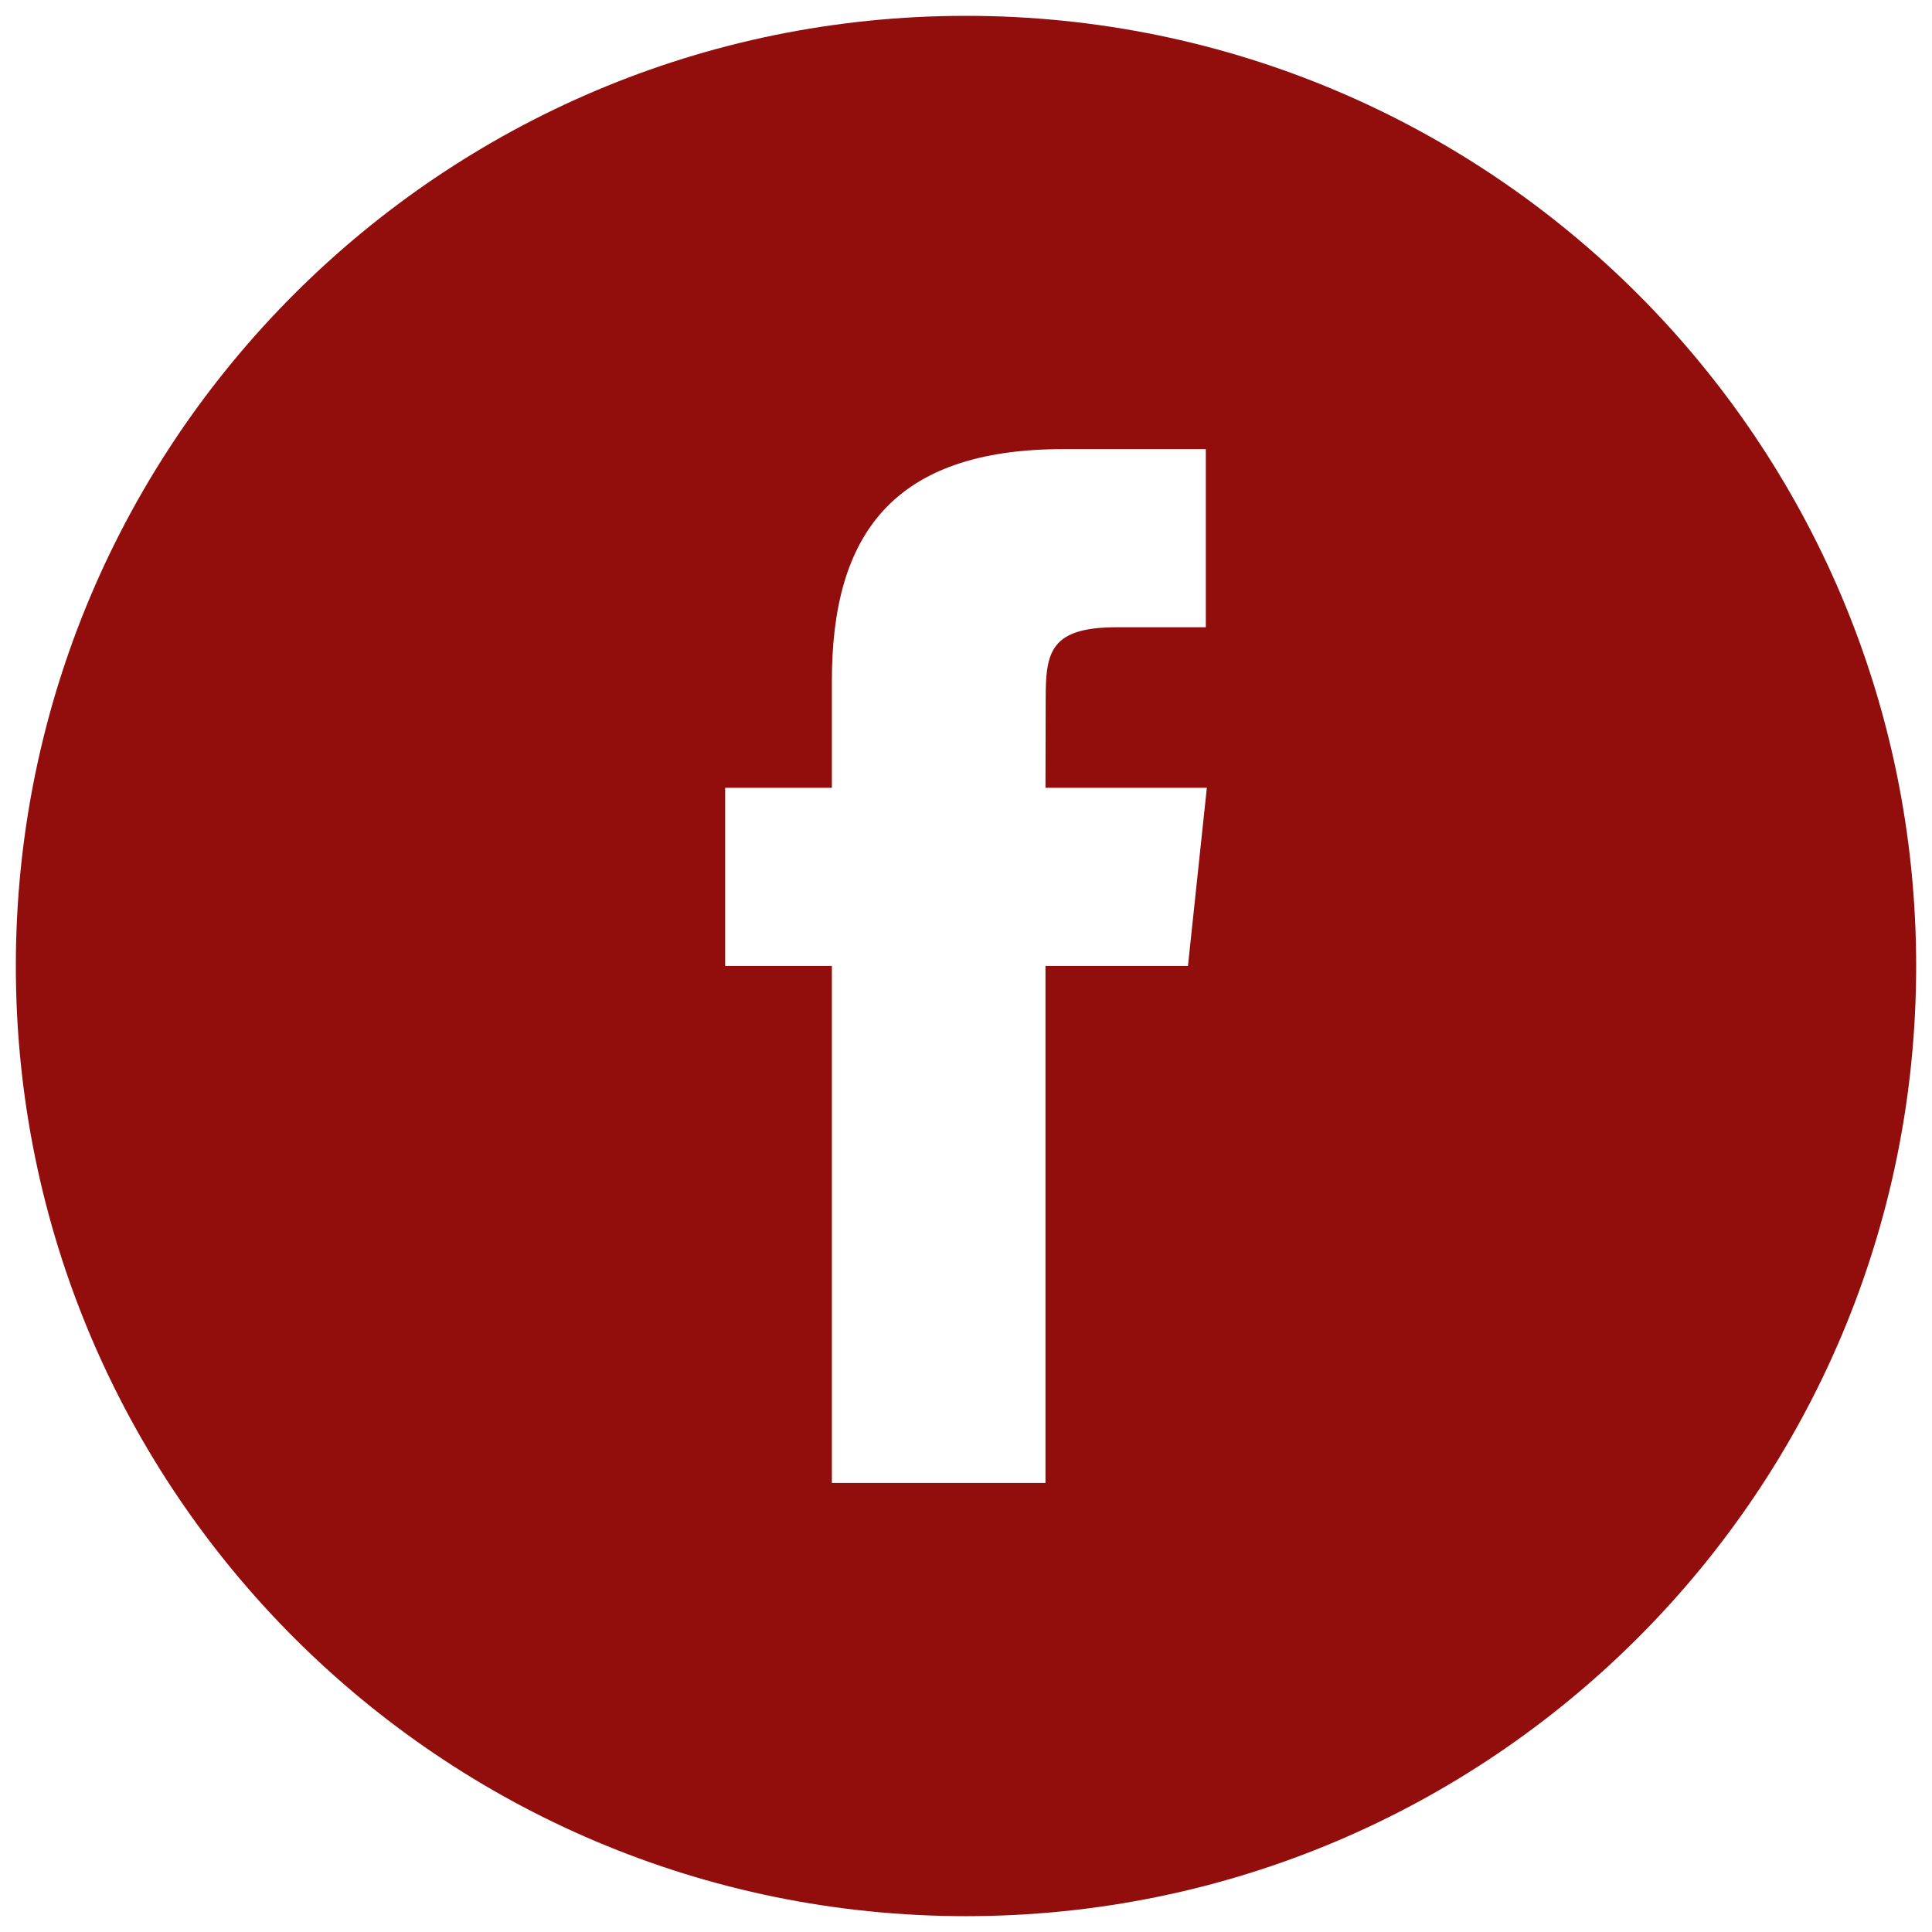
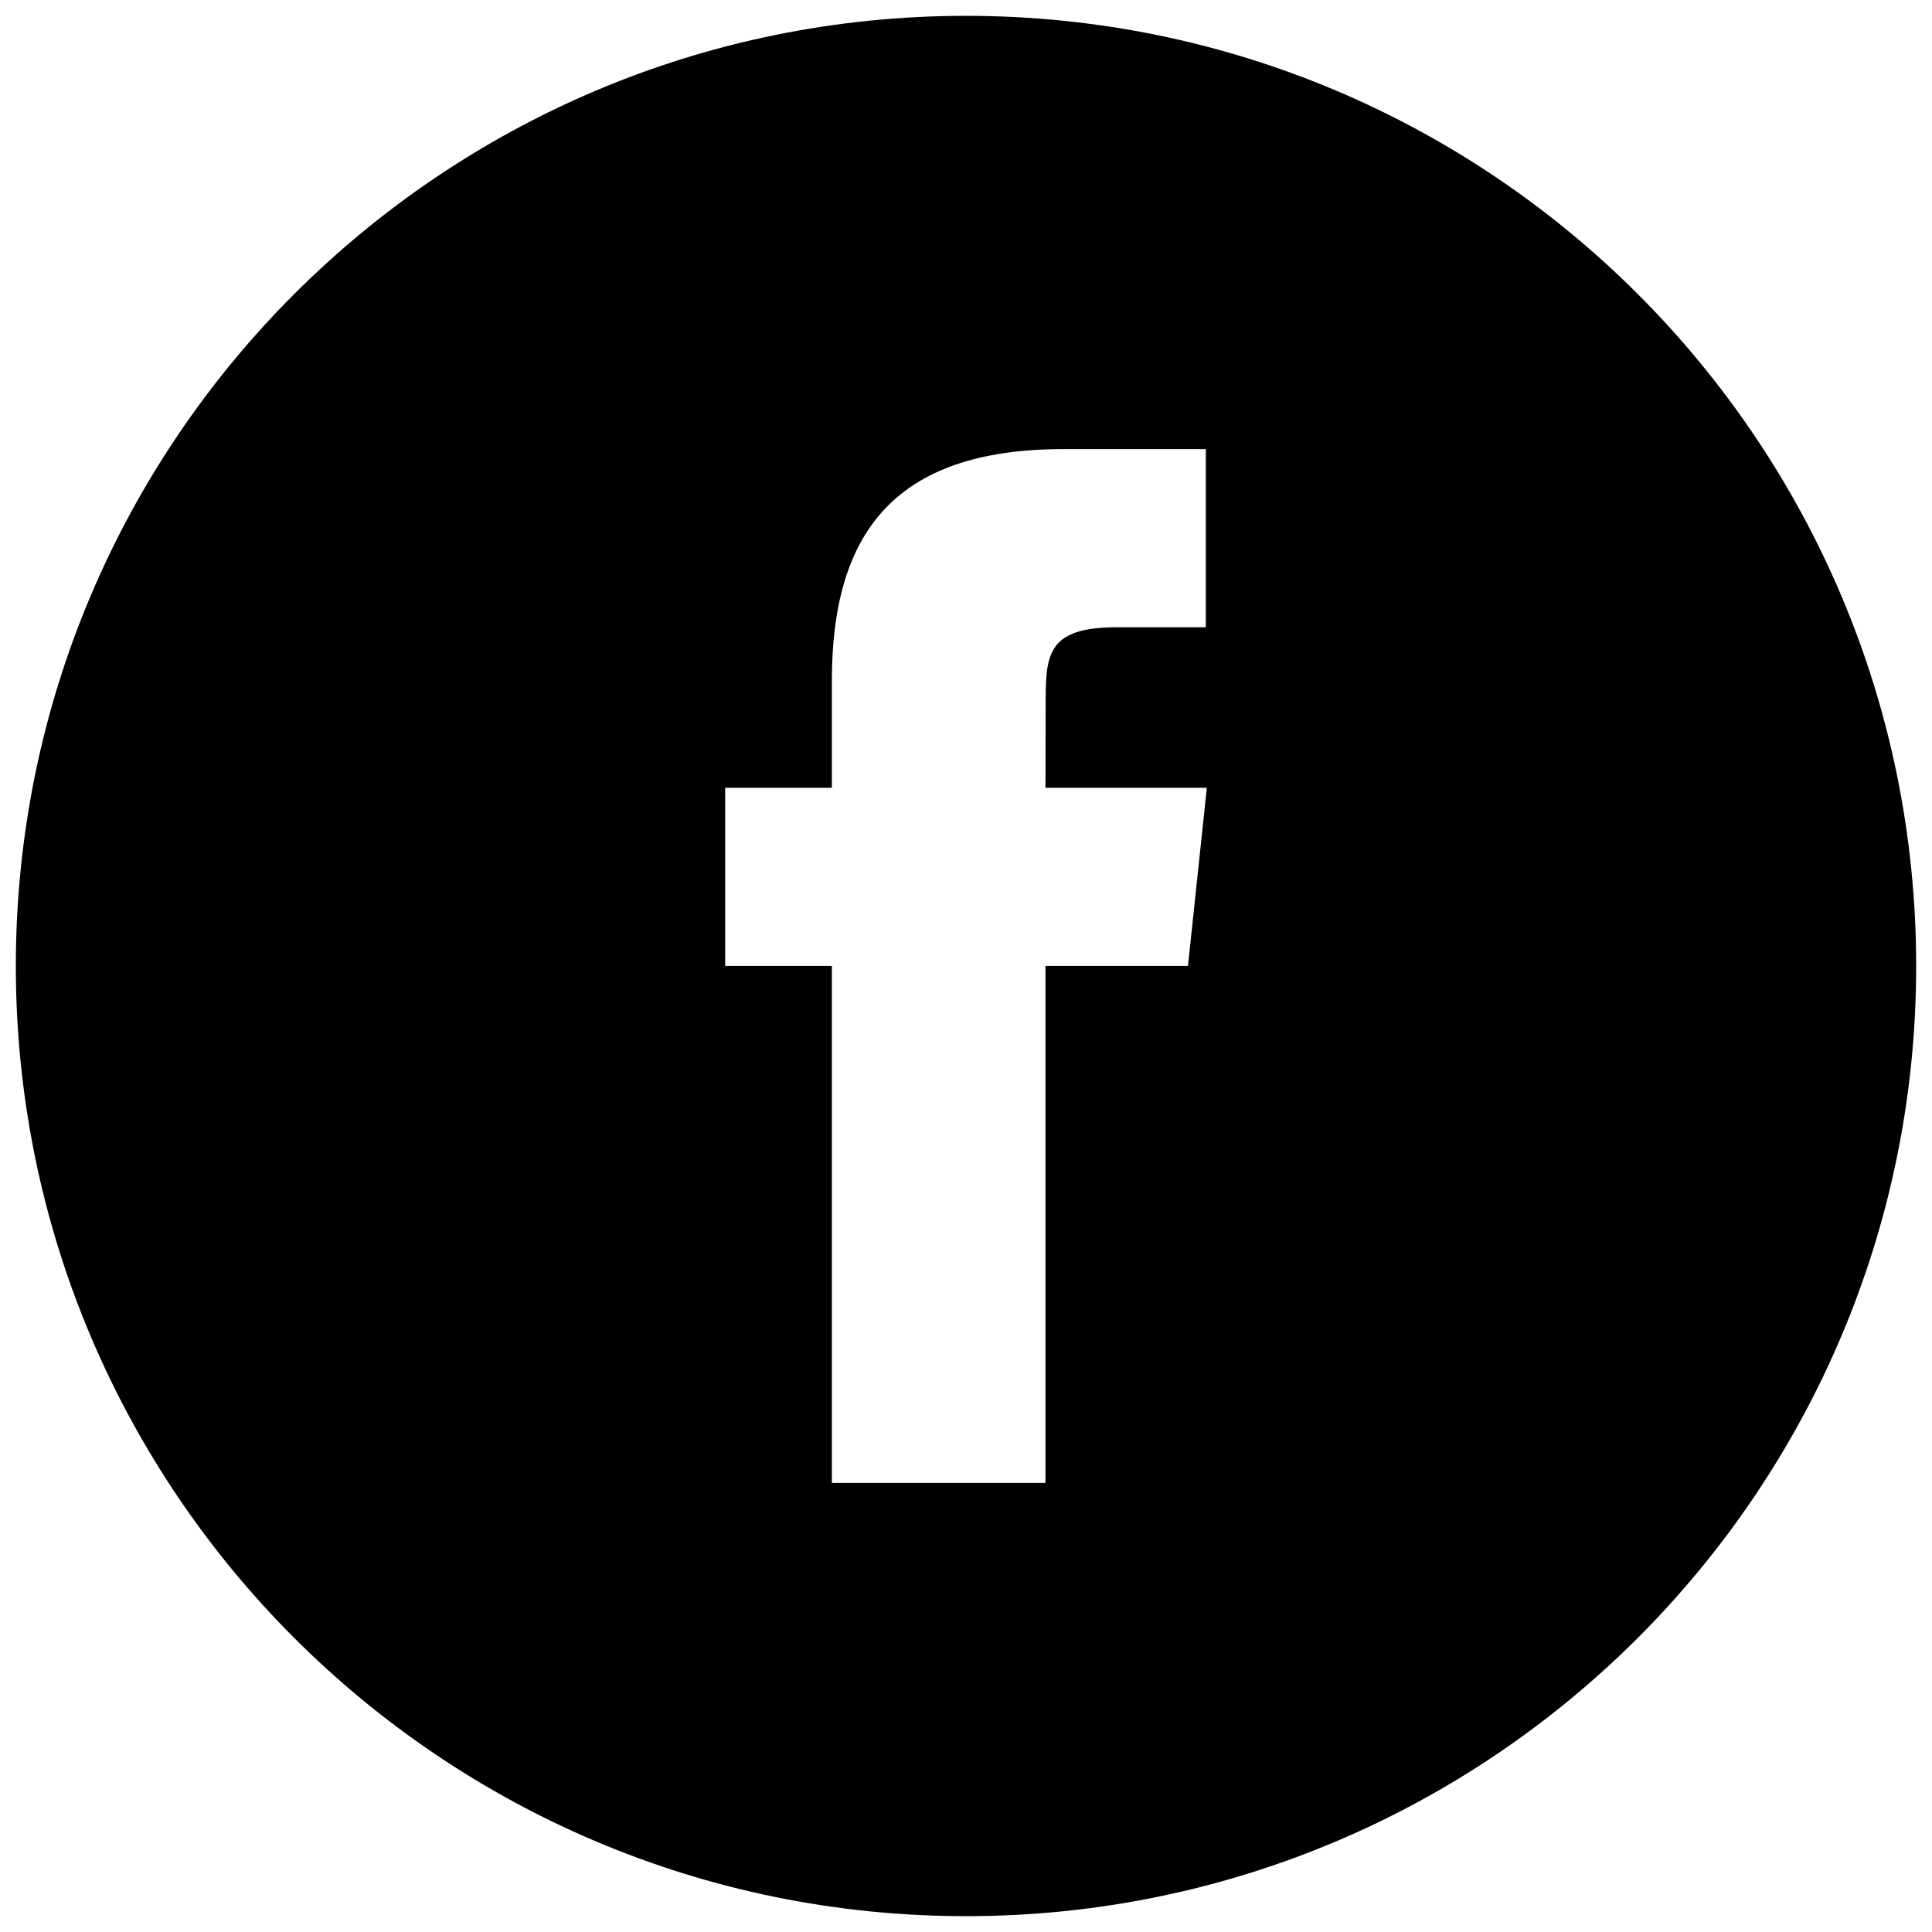
<svg xmlns="http://www.w3.org/2000/svg" height="61" id="Layer_1" version="1.1" viewBox="0 0 61 61" width="61" xml:space="preserve">
  <defs id="defs7" />
-   <path d="m 26.265,46.82 h 6.744 V 30.498 h 4.499 l 0.596,-5.624 h -5.095 l 0.007,-2.816 c 0,-1.466 0.14,-2.253 2.244,-2.253 h 2.812 V 14.18 h -4.5 c -5.405,0 -7.307,2.729 -7.307,7.317 v 3.377 h -3.369 v 5.625 h 3.369 z M 30.5,60.5 c -16.568,0 -30,-13.432 -30,-30 0,-16.569 13.432,-30 30,-30 16.568,0 30,13.431 30,30 0,16.568 -13.432,30 -30,30 z" style="clip-rule:evenodd;fill:#920e0c;fill-opacity:1;fill-rule:evenodd;stroke:none;stroke-opacity:1" id="path3" />
+   <path d="m 26.265,46.82 h 6.744 V 30.498 h 4.499 l 0.596,-5.624 h -5.095 l 0.007,-2.816 c 0,-1.466 0.14,-2.253 2.244,-2.253 h 2.812 V 14.18 h -4.5 c -5.405,0 -7.307,2.729 -7.307,7.317 v 3.377 h -3.369 v 5.625 h 3.369 z M 30.5,60.5 c -16.568,0 -30,-13.432 -30,-30 0,-16.569 13.432,-30 30,-30 16.568,0 30,13.431 30,30 0,16.568 -13.432,30 -30,30 z" style="clip-rule:evenodd;fill:#000000;fill-opacity:1;fill-rule:evenodd;stroke:none;stroke-opacity:1" id="path3" />
</svg>
